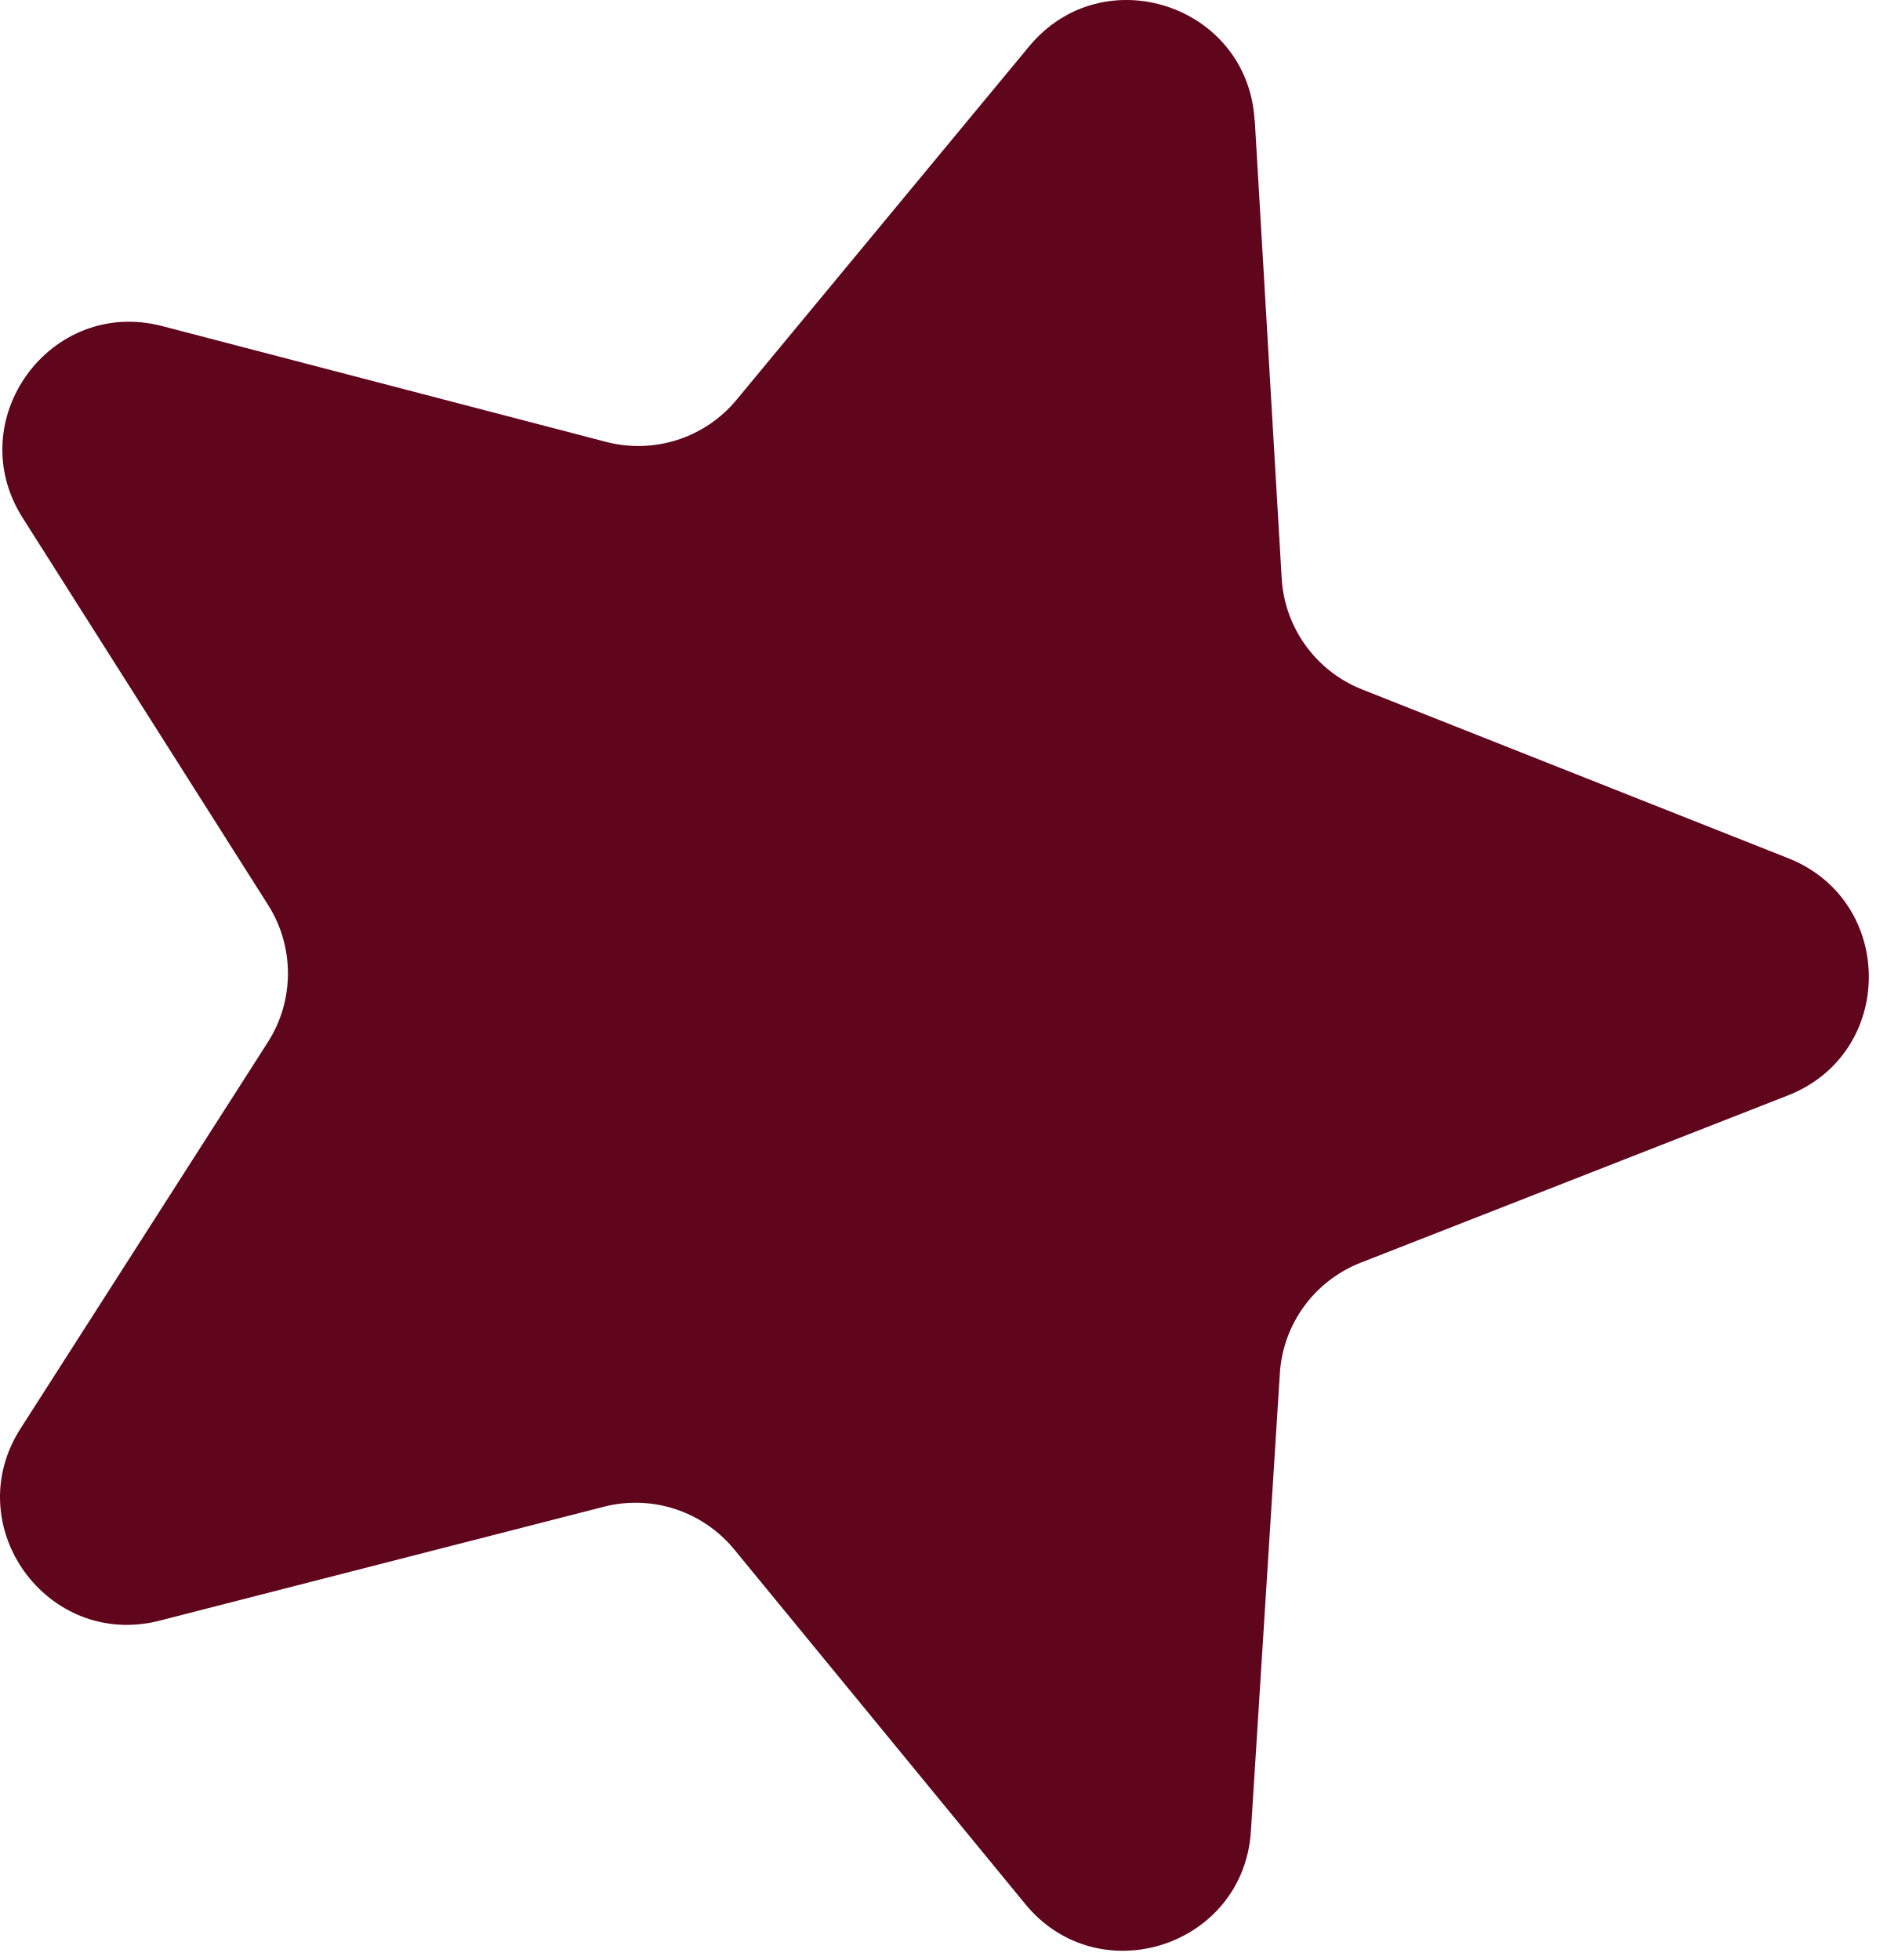
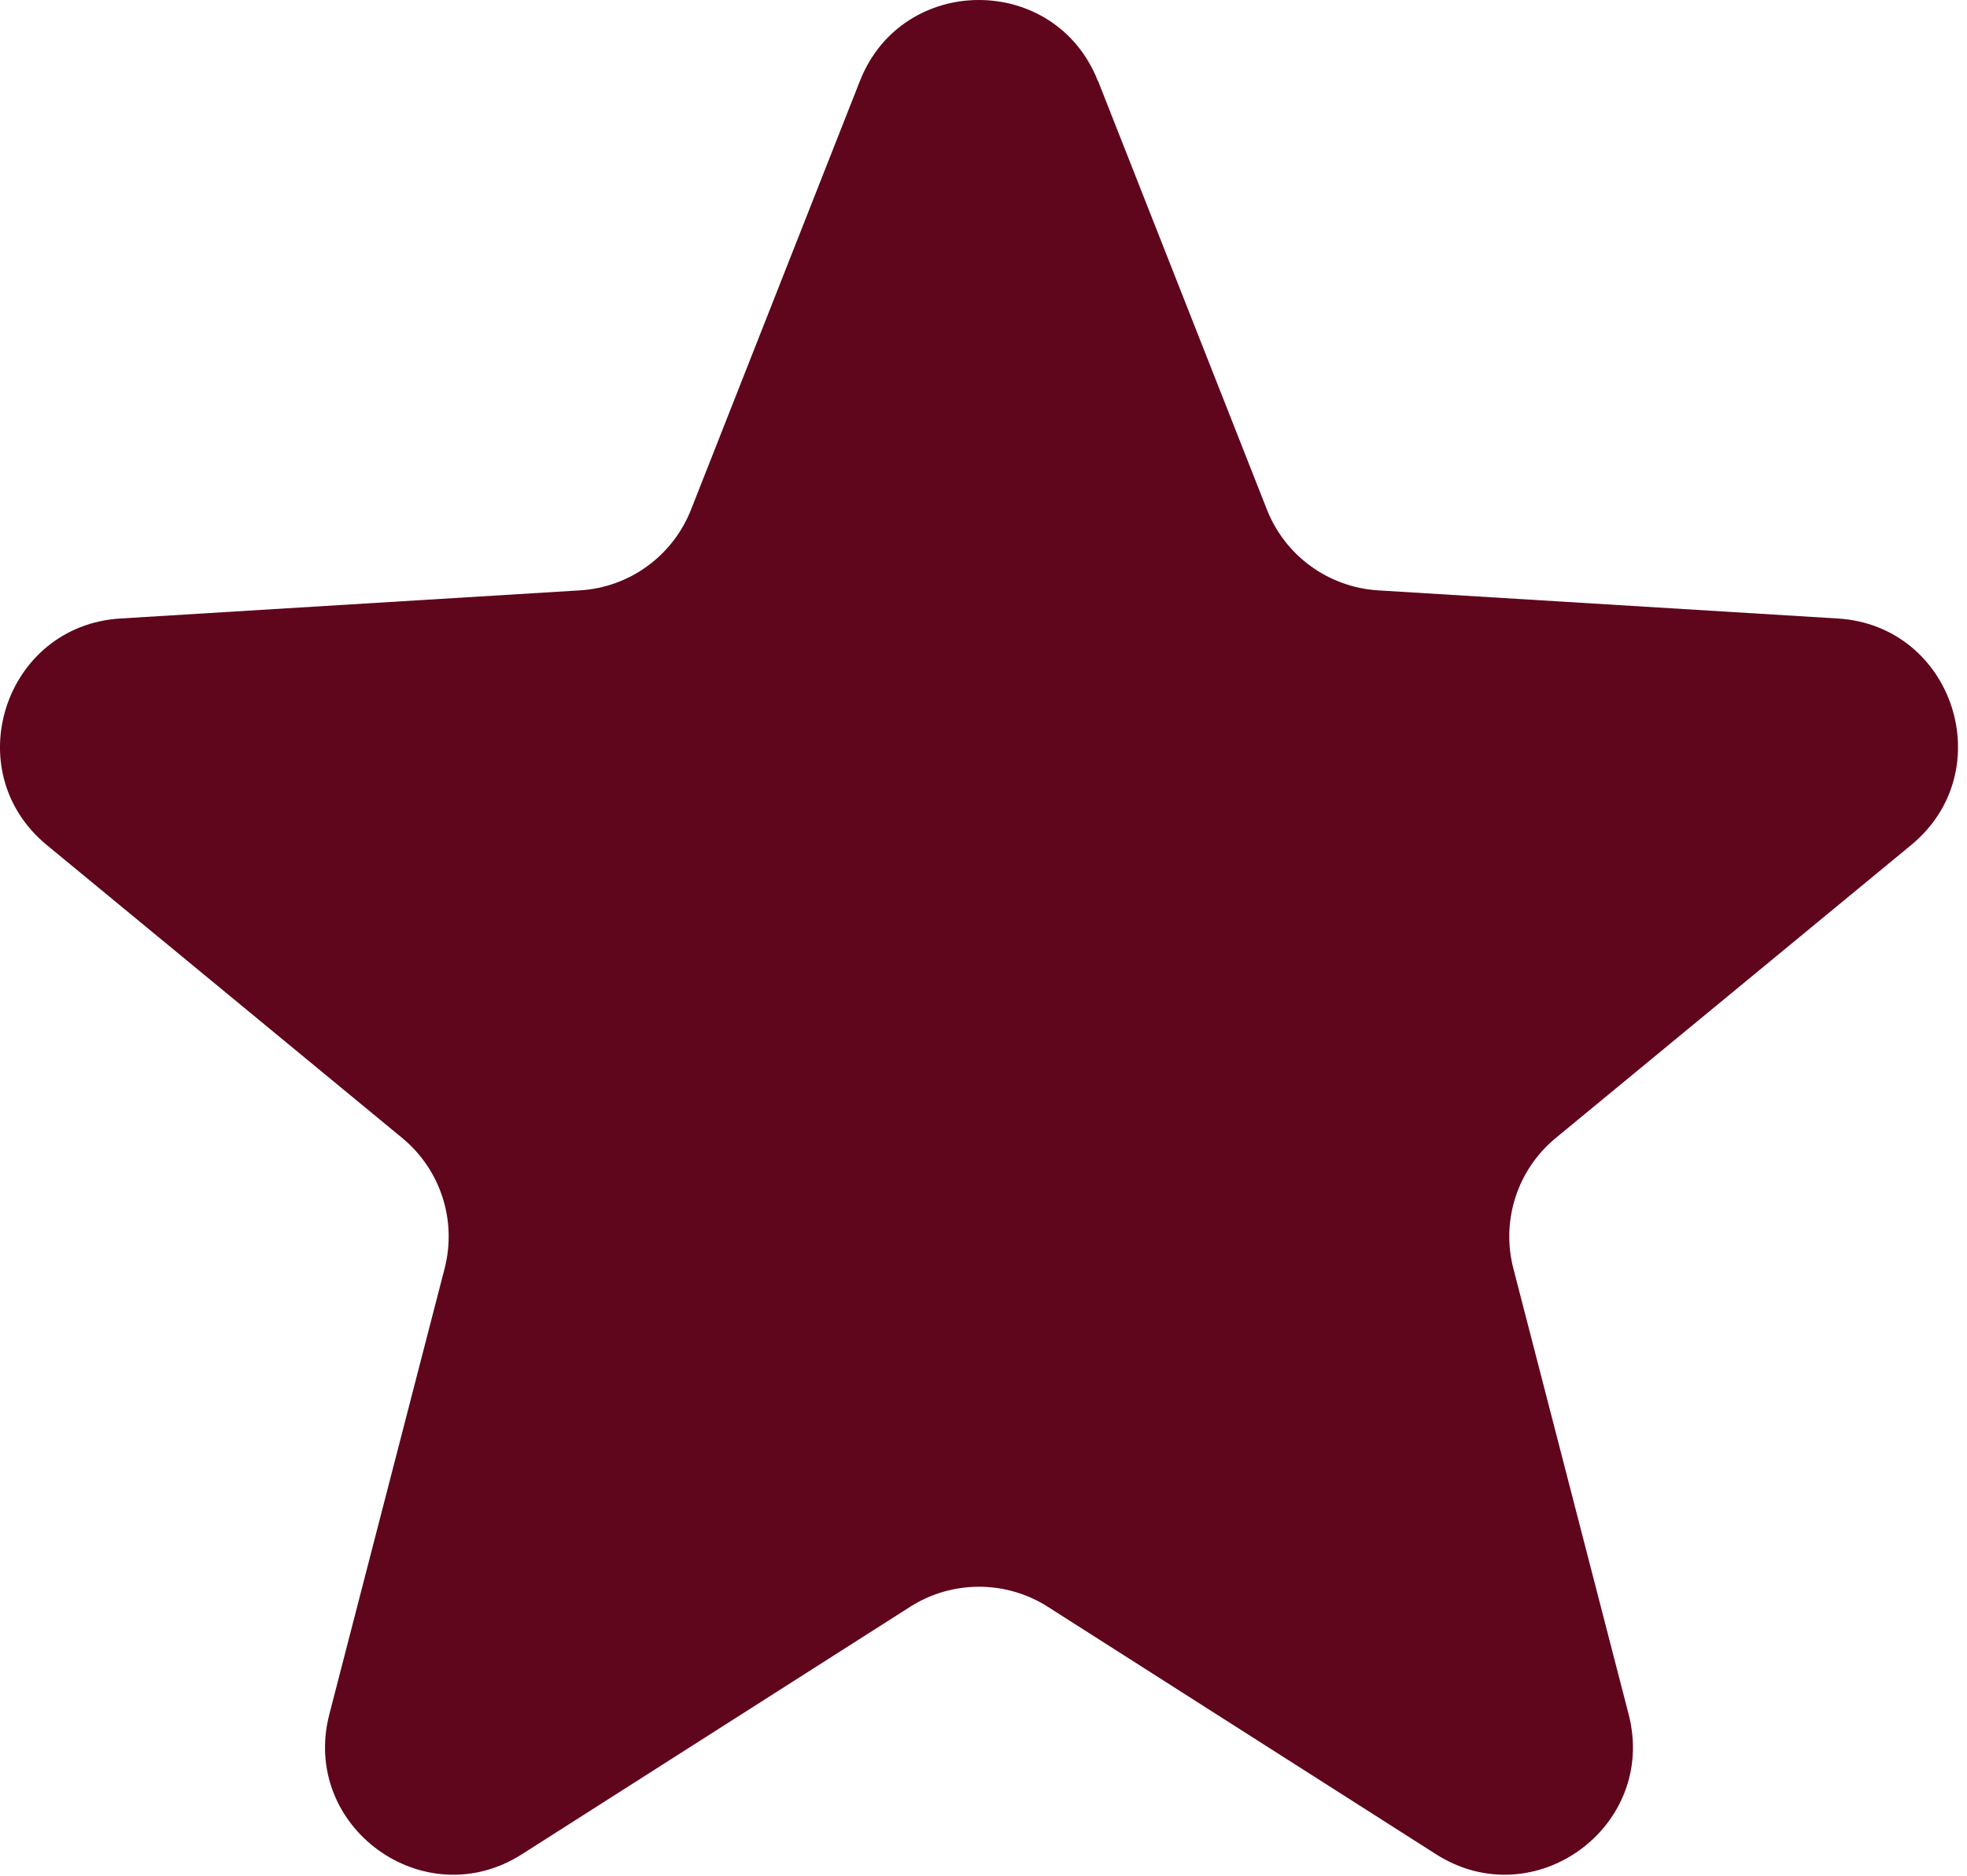
- <svg xmlns="http://www.w3.org/2000/svg" width="103" height="107" viewBox="0 0 103 107" fill="none">
-   <path d="M68.503 6.574L69.973 31.574C70.133 34.274 71.843 36.634 74.353 37.634L97.633 46.854C103.503 49.184 103.493 57.504 97.603 59.804L74.283 68.934C71.763 69.924 70.043 72.274 69.873 74.974L68.293 99.964C67.893 106.274 59.973 108.824 55.973 103.944L40.083 84.584C38.363 82.494 35.593 81.584 32.973 82.254L8.713 88.474C2.593 90.044 -2.287 83.304 1.123 77.984L14.623 56.894C16.083 54.614 16.083 51.694 14.643 49.414L1.233 28.264C-2.147 22.924 2.753 16.204 8.863 17.804L33.093 24.124C35.713 24.804 38.483 23.914 40.213 21.824L56.183 2.534C60.213 -2.336 68.123 0.254 68.493 6.564L68.503 6.574Z" fill="#5F051C" />
+ <svg xmlns="http://www.w3.org/2000/svg" width="107" height="102" viewBox="0 0 107 102" fill="none">
+   <path d="M59.734 4.41L68.915 27.71C69.904 30.23 72.264 31.94 74.965 32.11L99.965 33.64C106.274 34.02 108.844 41.94 103.964 45.96L84.635 61.89C82.544 63.61 81.644 66.38 82.325 69L88.594 93.24C90.174 99.36 83.445 104.25 78.114 100.85L56.995 87.39C54.715 85.94 51.794 85.94 49.514 87.39L28.394 100.85C23.064 104.25 16.334 99.36 17.915 93.24L24.184 69C24.864 66.38 23.964 63.61 21.874 61.89L2.544 45.96C-2.336 41.94 0.244 34.03 6.544 33.64L31.544 32.11C34.244 31.95 36.604 30.23 37.594 27.71L46.775 4.41C49.084 -1.47 57.414 -1.47 59.724 4.41H59.734Z" fill="#5F051C" />
</svg>
